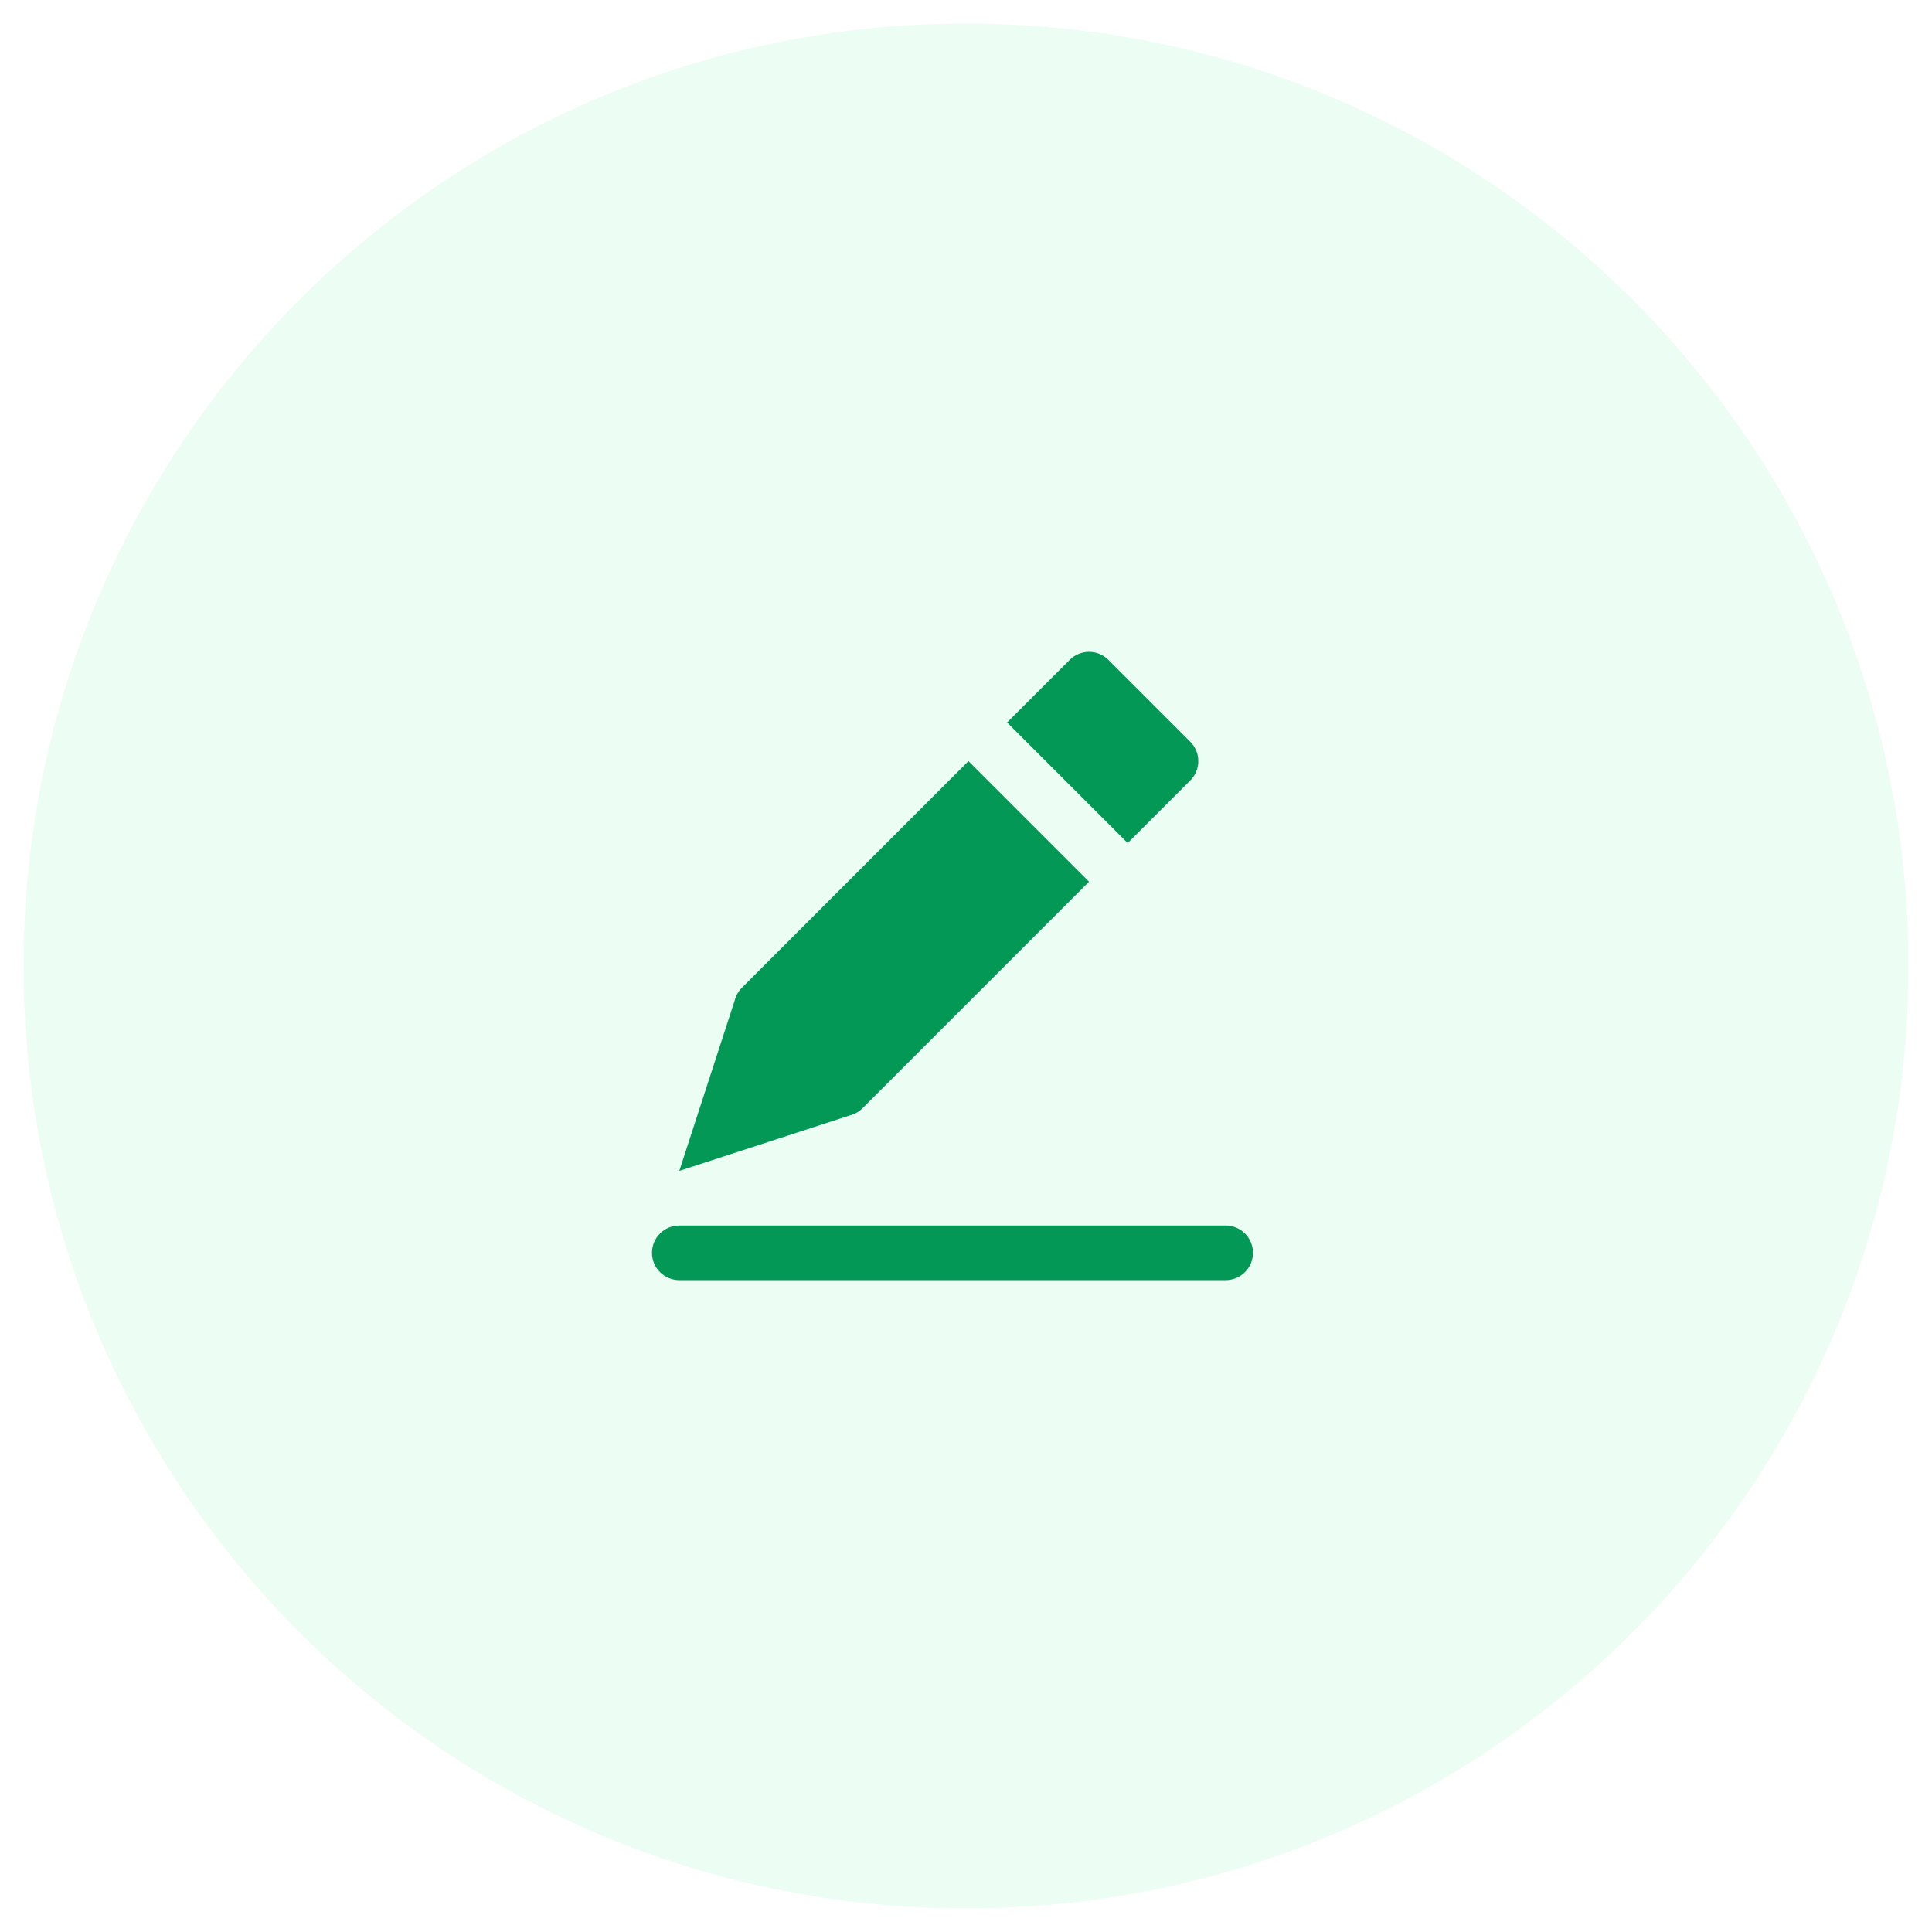
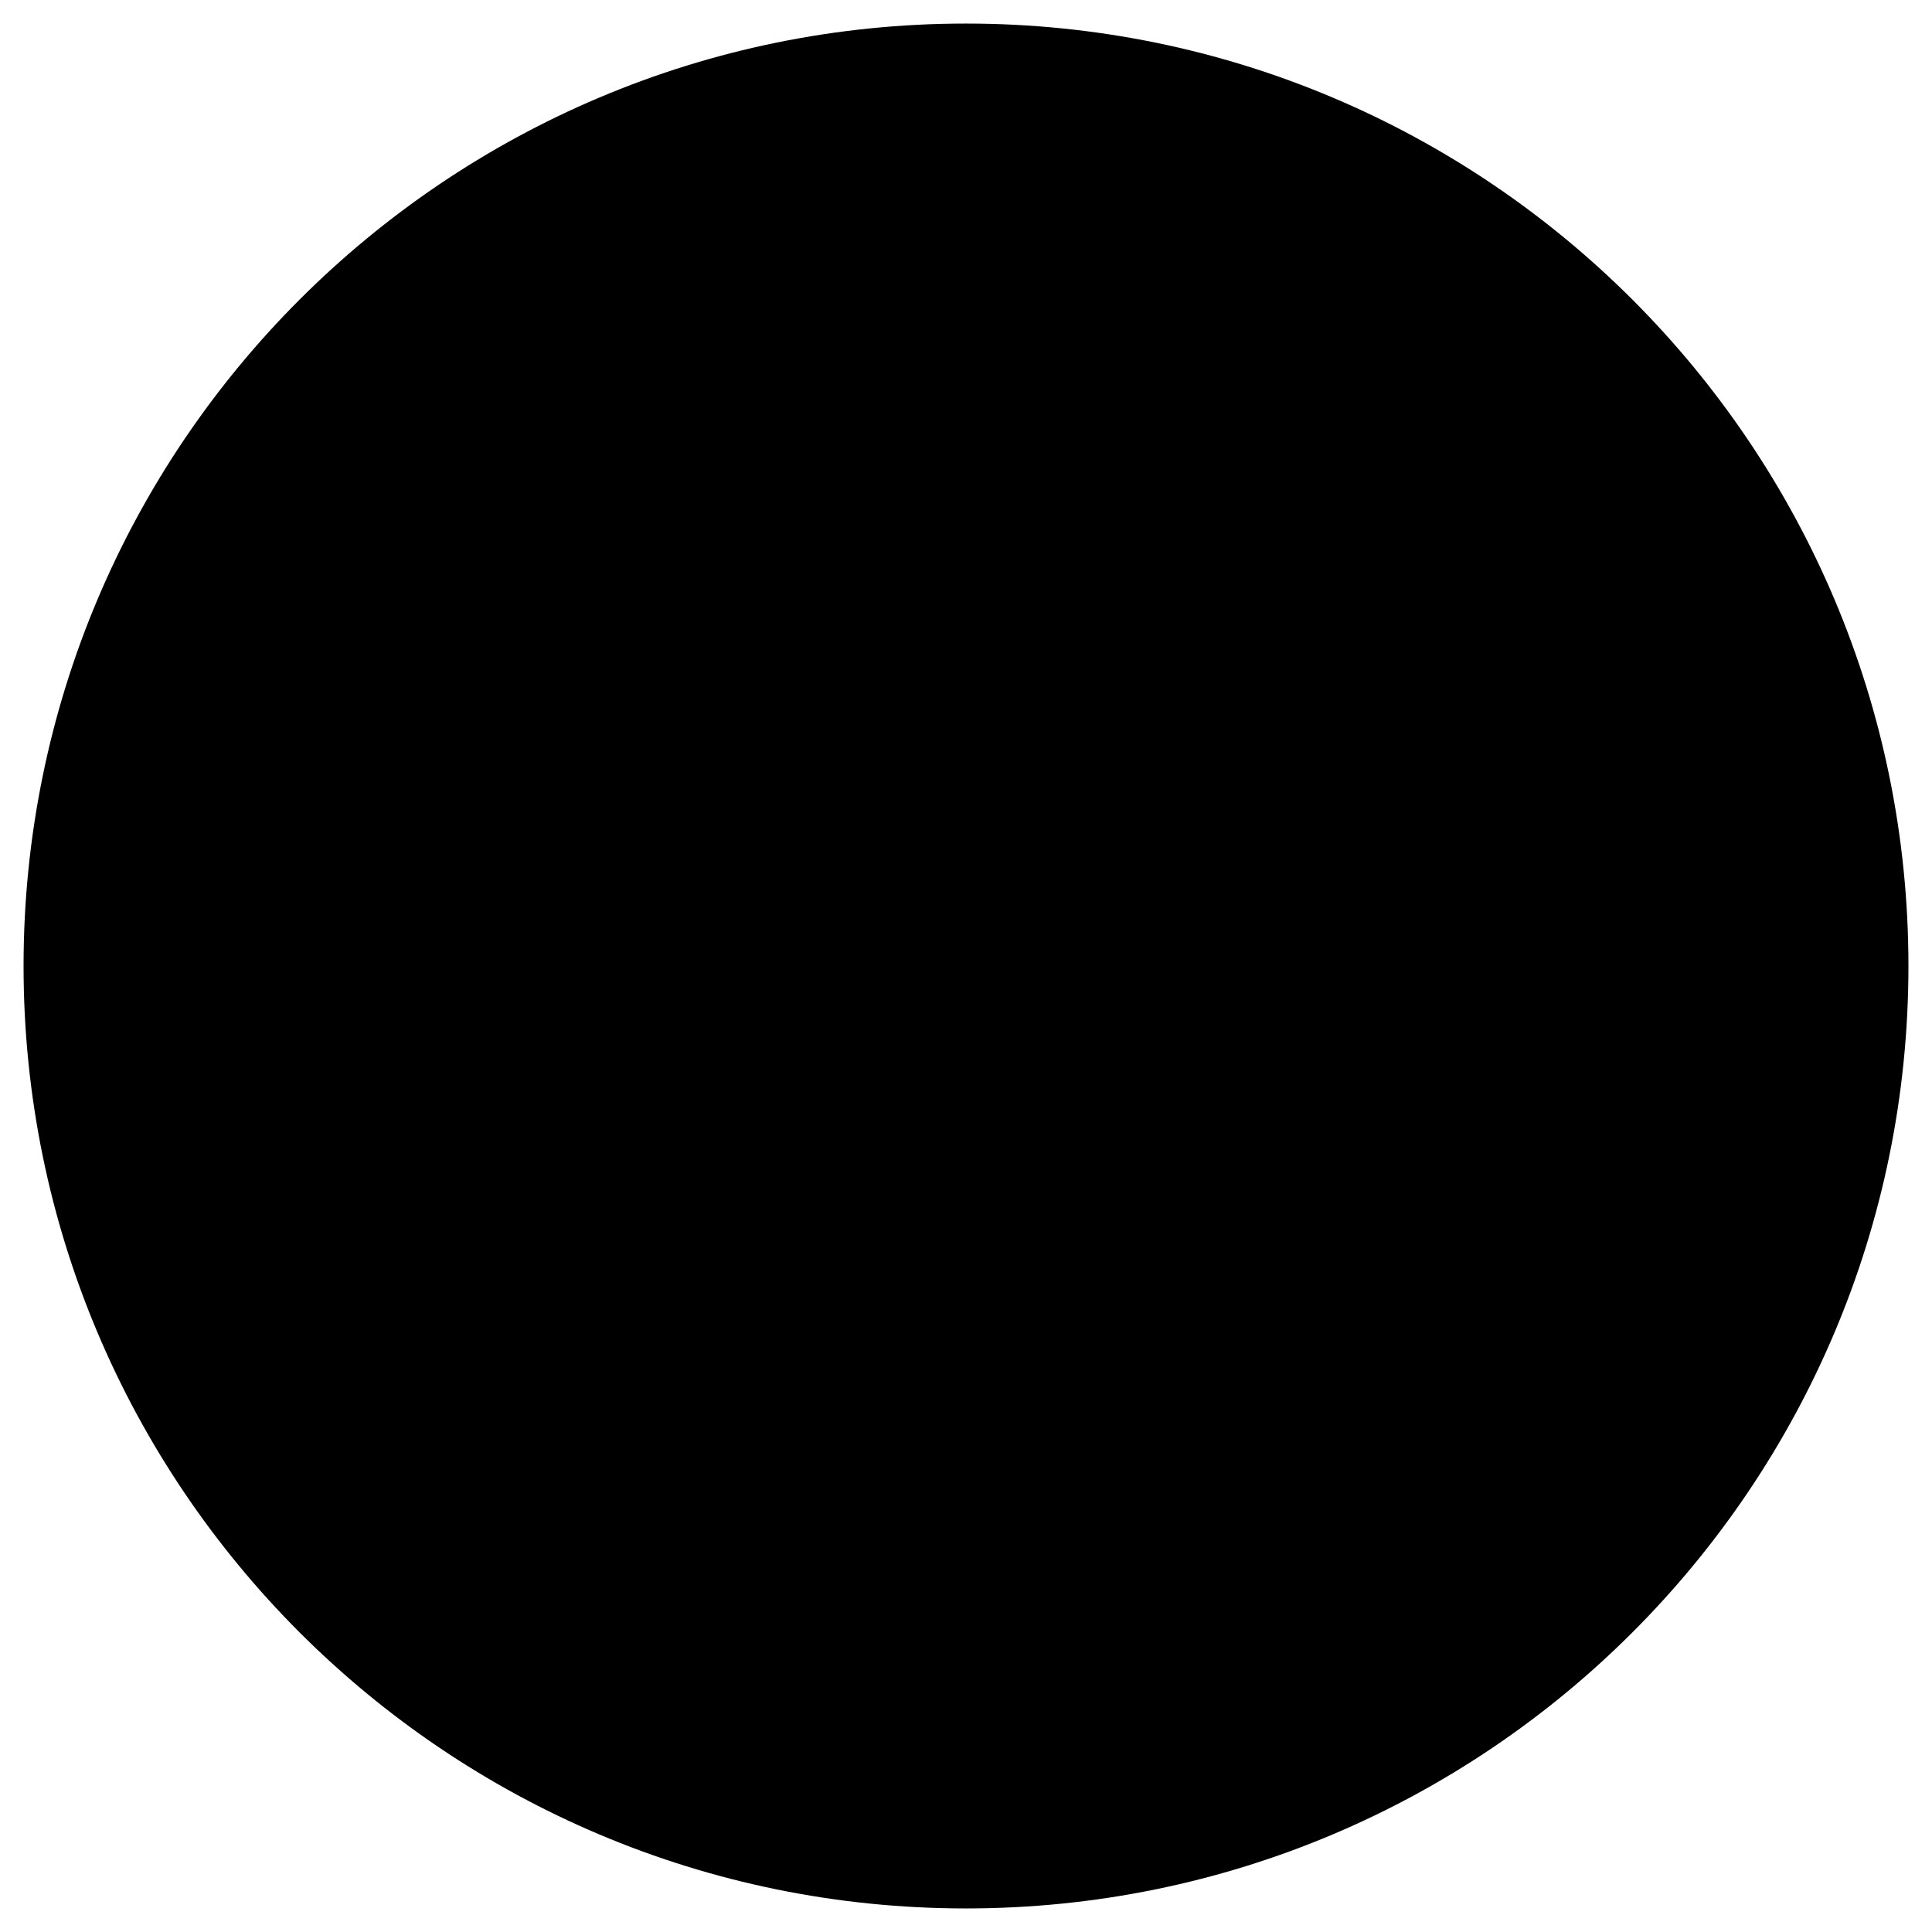
<svg xmlns="http://www.w3.org/2000/svg" width="36" height="36" viewBox="0 0 41 40" fill="none">
-   <rect x="0.5" width="40" height="40" rx="20" fill="#ECFDF3" />
-   <path d="M26.01 26.667H14.416C14.262 26.667 14.114 26.605 14.006 26.497C13.897 26.388 13.836 26.241 13.836 26.087C13.836 25.933 13.897 25.786 14.006 25.677C14.114 25.568 14.262 25.507 14.416 25.507H26.01C26.164 25.507 26.311 25.568 26.42 25.677C26.529 25.786 26.59 25.933 26.59 26.087C26.59 26.241 26.529 26.388 26.42 26.497C26.311 26.605 26.164 26.667 26.01 26.667Z" fill="#039855" />
-   <path d="M20.552 15.652L15.745 20.46C15.671 20.534 15.618 20.627 15.592 20.729L14.416 24.348L18.034 23.171C18.136 23.145 18.229 23.093 18.304 23.018L23.111 18.211L20.552 15.652Z" fill="#039855" />
-   <path d="M25.26 15.242L23.521 13.503C23.413 13.394 23.265 13.333 23.111 13.333C22.958 13.333 22.81 13.394 22.701 13.503L21.372 14.832L23.931 17.391L25.26 16.062C25.369 15.953 25.43 15.806 25.43 15.652C25.43 15.498 25.369 15.351 25.26 15.242Z" fill="#039855" />
+   <rect x="0.5" width="40" height="40" rx="20" fill="currentColor" />
+   <path d="M26.01 26.667H14.416C14.262 26.667 14.114 26.605 14.006 26.497C13.897 26.388 13.836 26.241 13.836 26.087C13.836 25.933 13.897 25.786 14.006 25.677C14.114 25.568 14.262 25.507 14.416 25.507H26.01C26.164 25.507 26.311 25.568 26.42 25.677C26.529 25.786 26.59 25.933 26.59 26.087C26.59 26.241 26.529 26.388 26.42 26.497C26.311 26.605 26.164 26.667 26.01 26.667Z" fill="currentColor" />
+   <path d="M20.552 15.652L15.745 20.46C15.671 20.534 15.618 20.627 15.592 20.729L14.416 24.348L18.034 23.171C18.136 23.145 18.229 23.093 18.304 23.018L23.111 18.211L20.552 15.652Z" fill="currentColor" />
+   <path d="M25.26 15.242L23.521 13.503C23.413 13.394 23.265 13.333 23.111 13.333C22.958 13.333 22.81 13.394 22.701 13.503L21.372 14.832L23.931 17.391L25.26 16.062C25.369 15.953 25.43 15.806 25.43 15.652C25.43 15.498 25.369 15.351 25.26 15.242Z" fill="currentColor" />
</svg>
